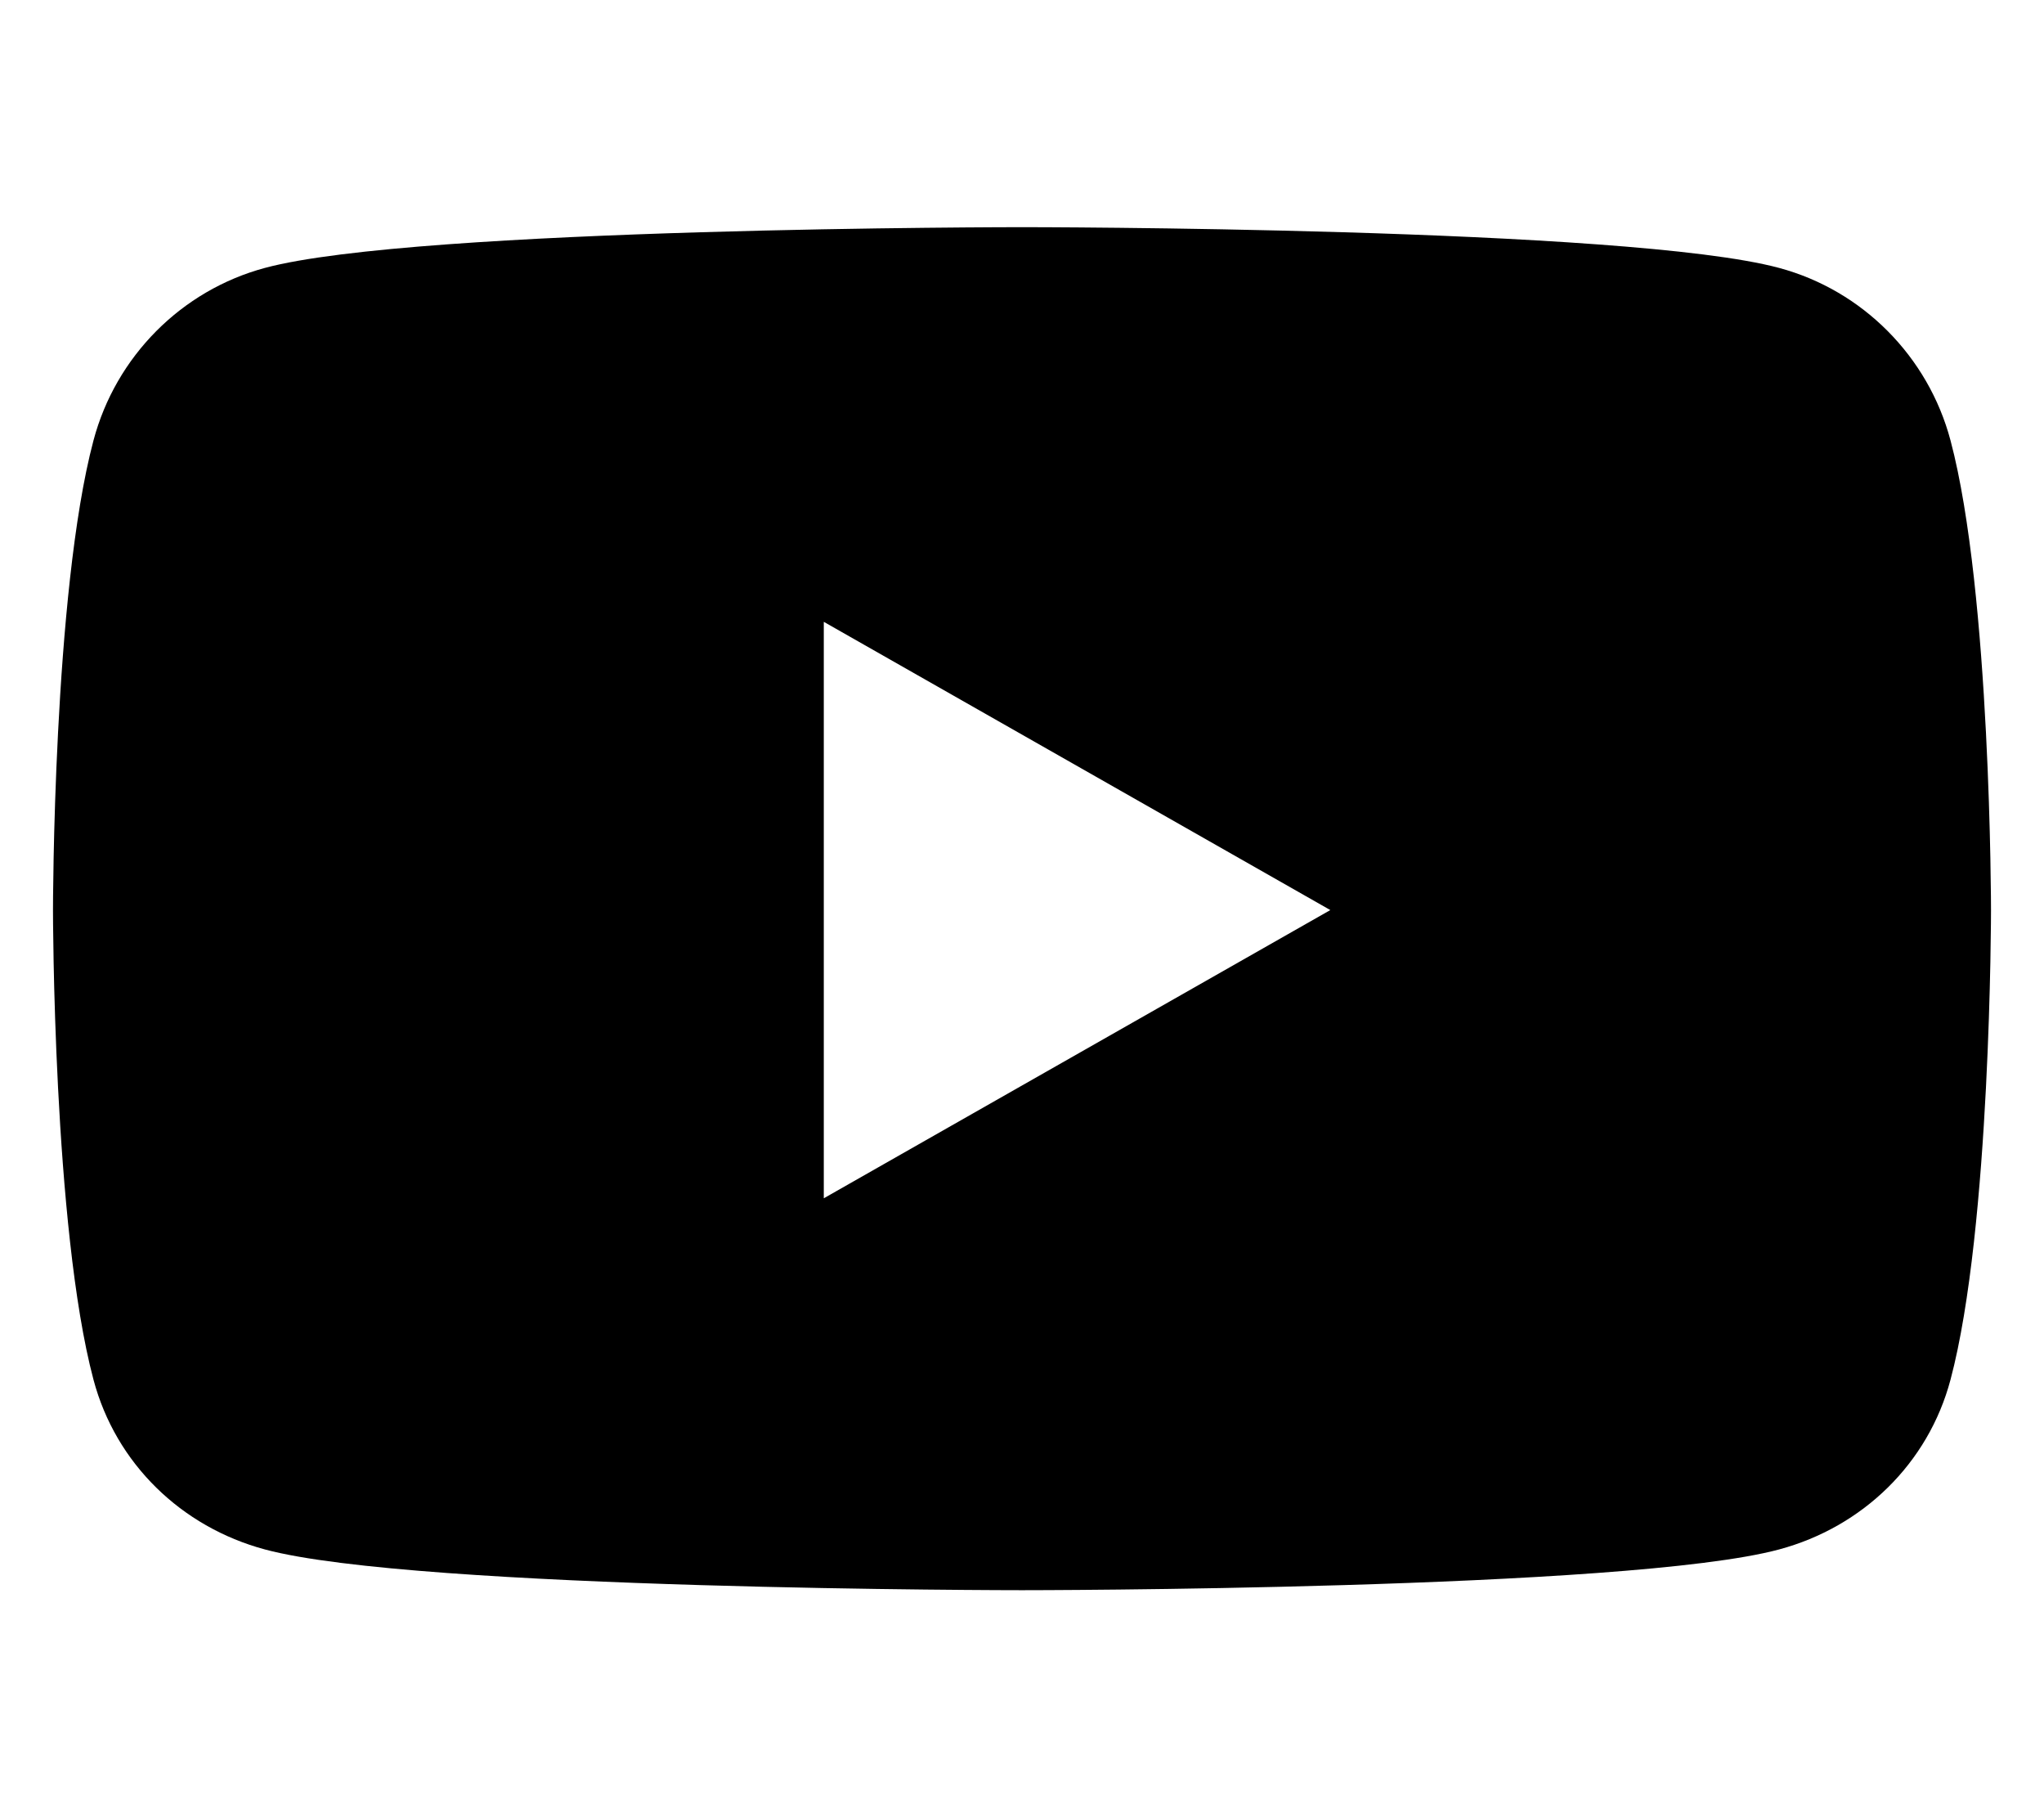
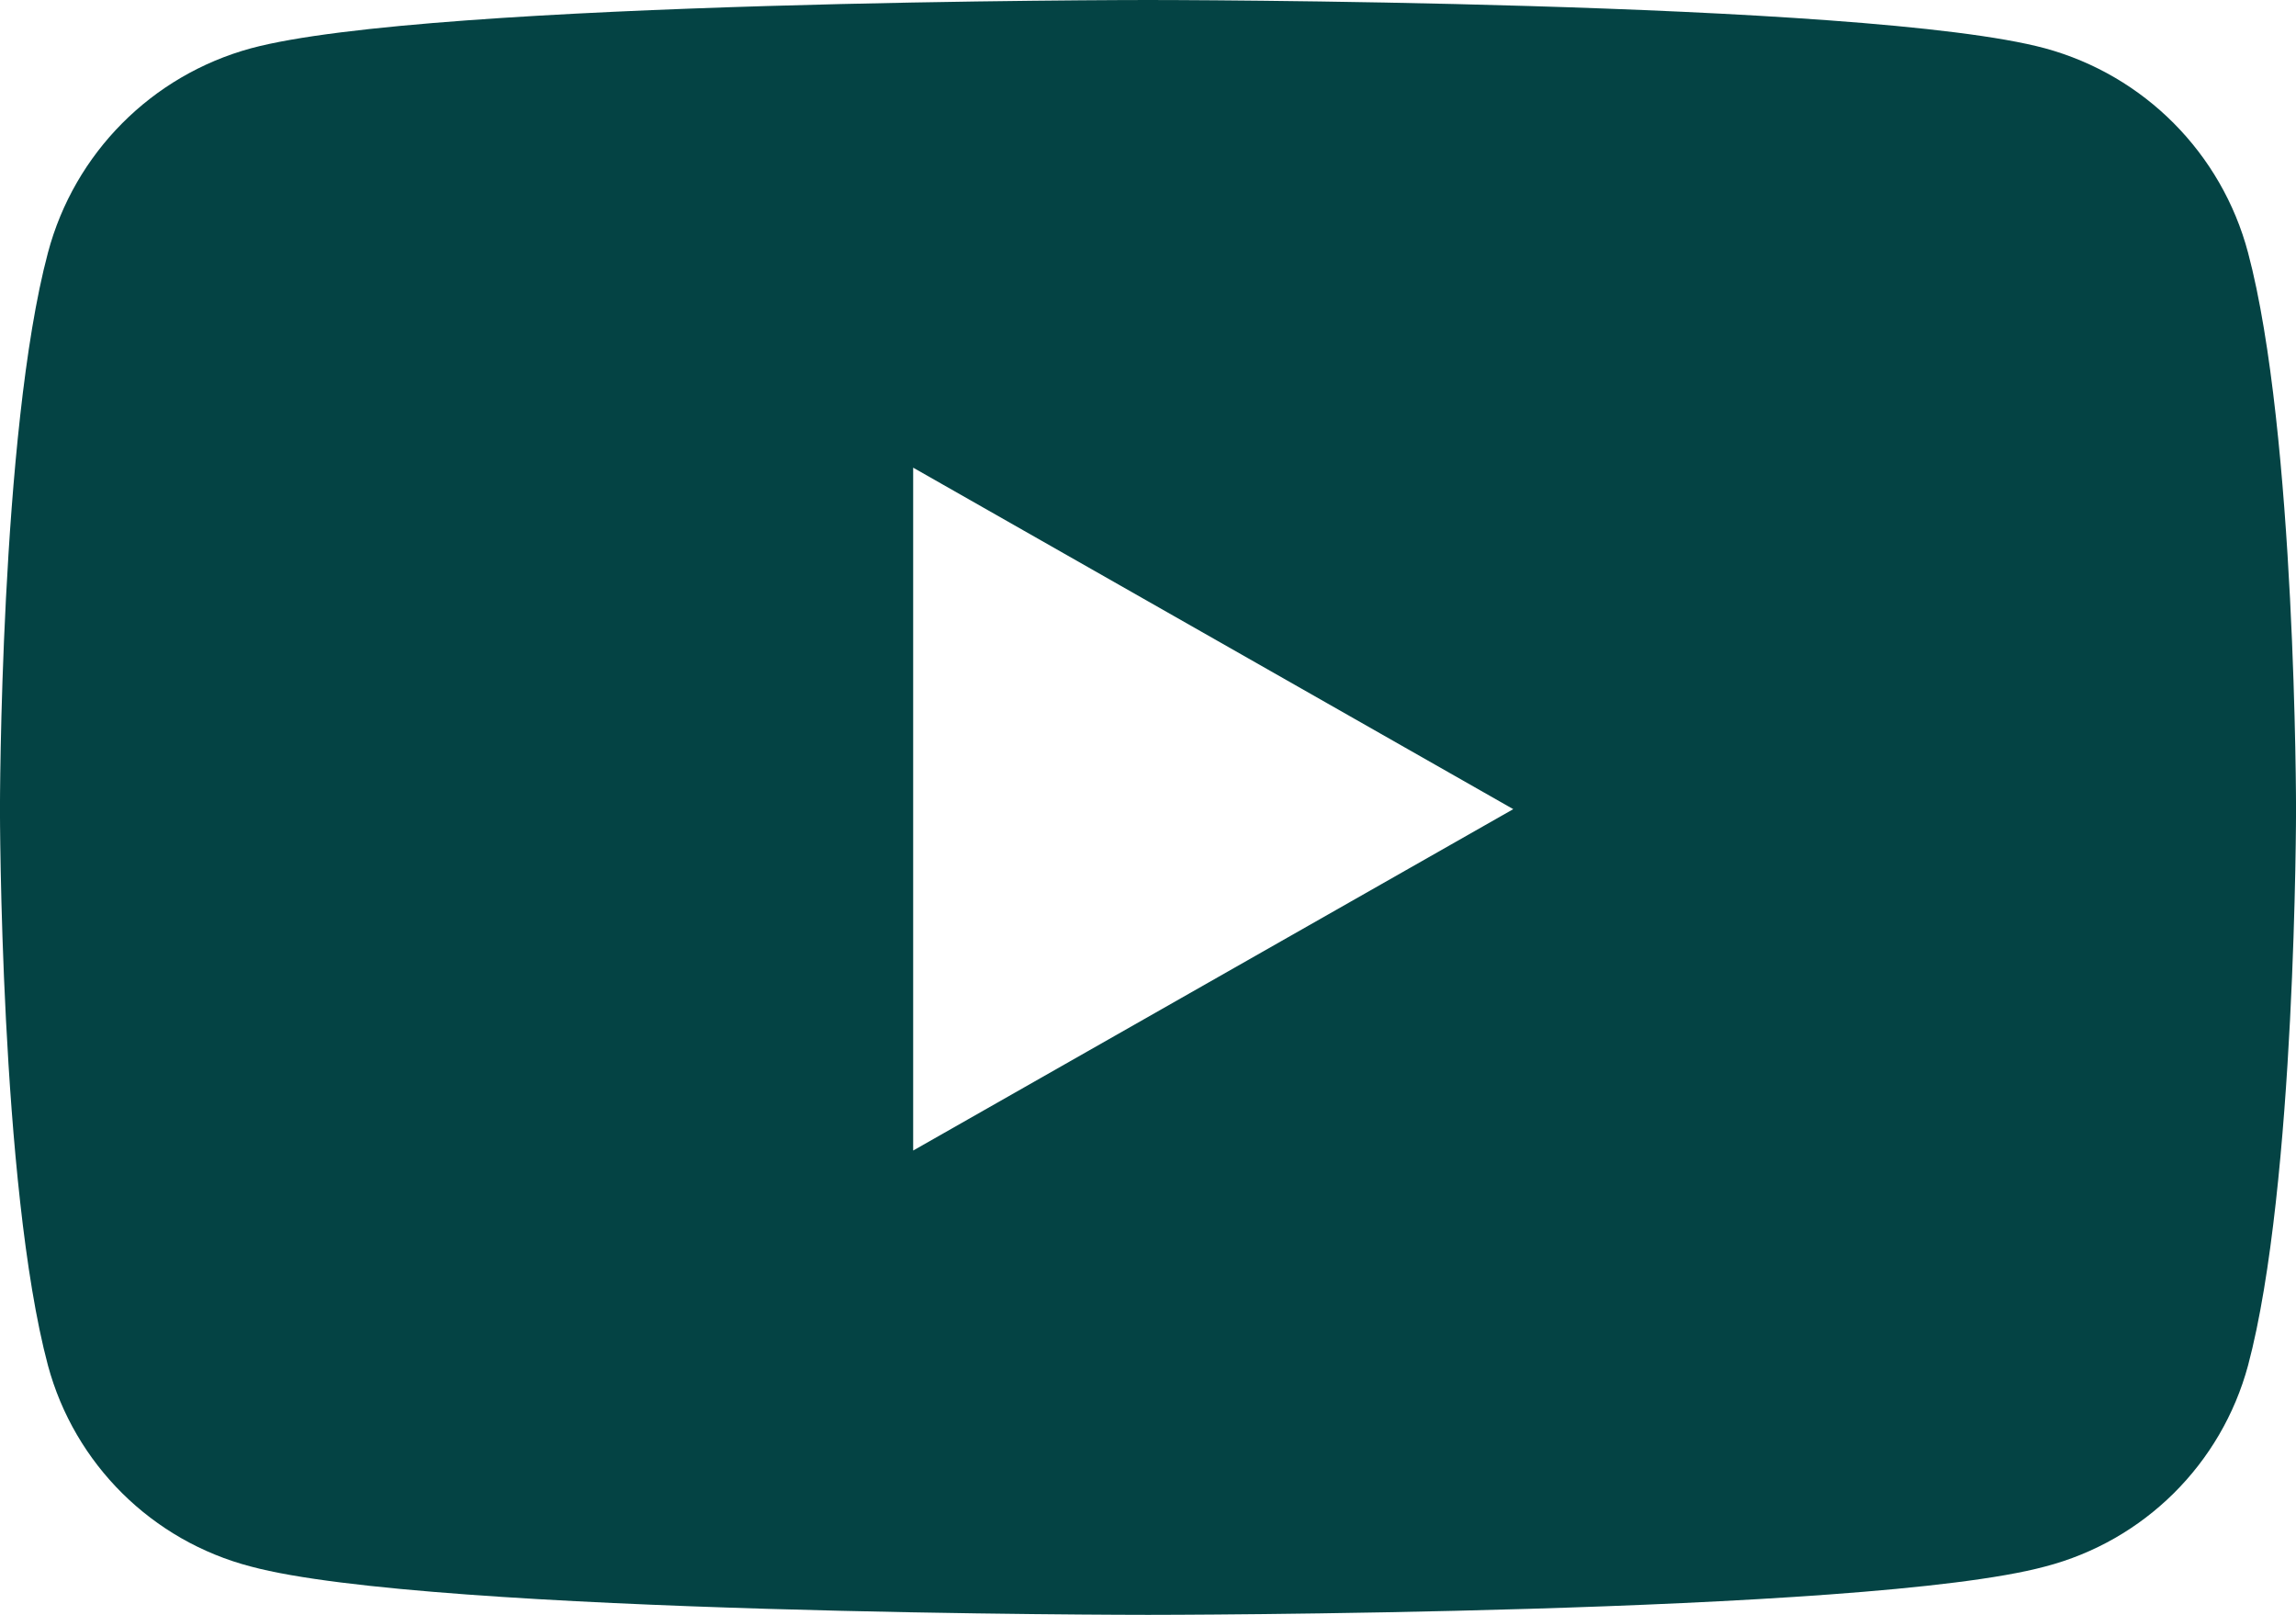
- <svg xmlns="http://www.w3.org/2000/svg" viewBox="0 0 576 512">
-   <path d="M549.655 124.083c-6.281-23.65-24.787-42.276-48.284-48.597C458.781 64 288 64 288 64S117.22 64 74.629 75.486c-23.497 6.322-42.003 24.947-48.284 48.597-11.412 42.867-11.412 132.305-11.412 132.305s0 89.438 11.412 132.305c6.281 23.65 24.787 41.5 48.284 47.821C117.22 448 288 448 288 448s170.78 0 213.371-11.486c23.497-6.321 42.003-24.171 48.284-47.821 11.412-42.867 11.412-132.305 11.412-132.305s0-89.438-11.412-132.305zm-317.51 213.508V175.185l142.739 81.205-142.739 81.201z" />
+ <svg xmlns="http://www.w3.org/2000/svg" width="54.82" height="38.545" viewBox="0 0 54.82 38.545">
+   <path id="youtube" d="M68.608,70.031a6.888,6.888,0,0,0-4.847-4.878C59.486,64,42.343,64,42.343,64S25.2,64,20.925,65.153a6.888,6.888,0,0,0-4.847,4.878c-1.146,4.3-1.146,13.281-1.146,13.281s0,8.978,1.146,13.281a6.786,6.786,0,0,0,4.847,4.8c4.275,1.153,21.418,1.153,21.418,1.153s17.143,0,21.418-1.153a6.786,6.786,0,0,0,4.847-4.8c1.146-4.3,1.146-13.281,1.146-13.281S69.753,74.334,68.608,70.031ZM36.736,91.463v-16.3l14.328,8.151L36.736,91.463Z" transform="translate(-14.933 -64)" fill="#044344" />
</svg>
